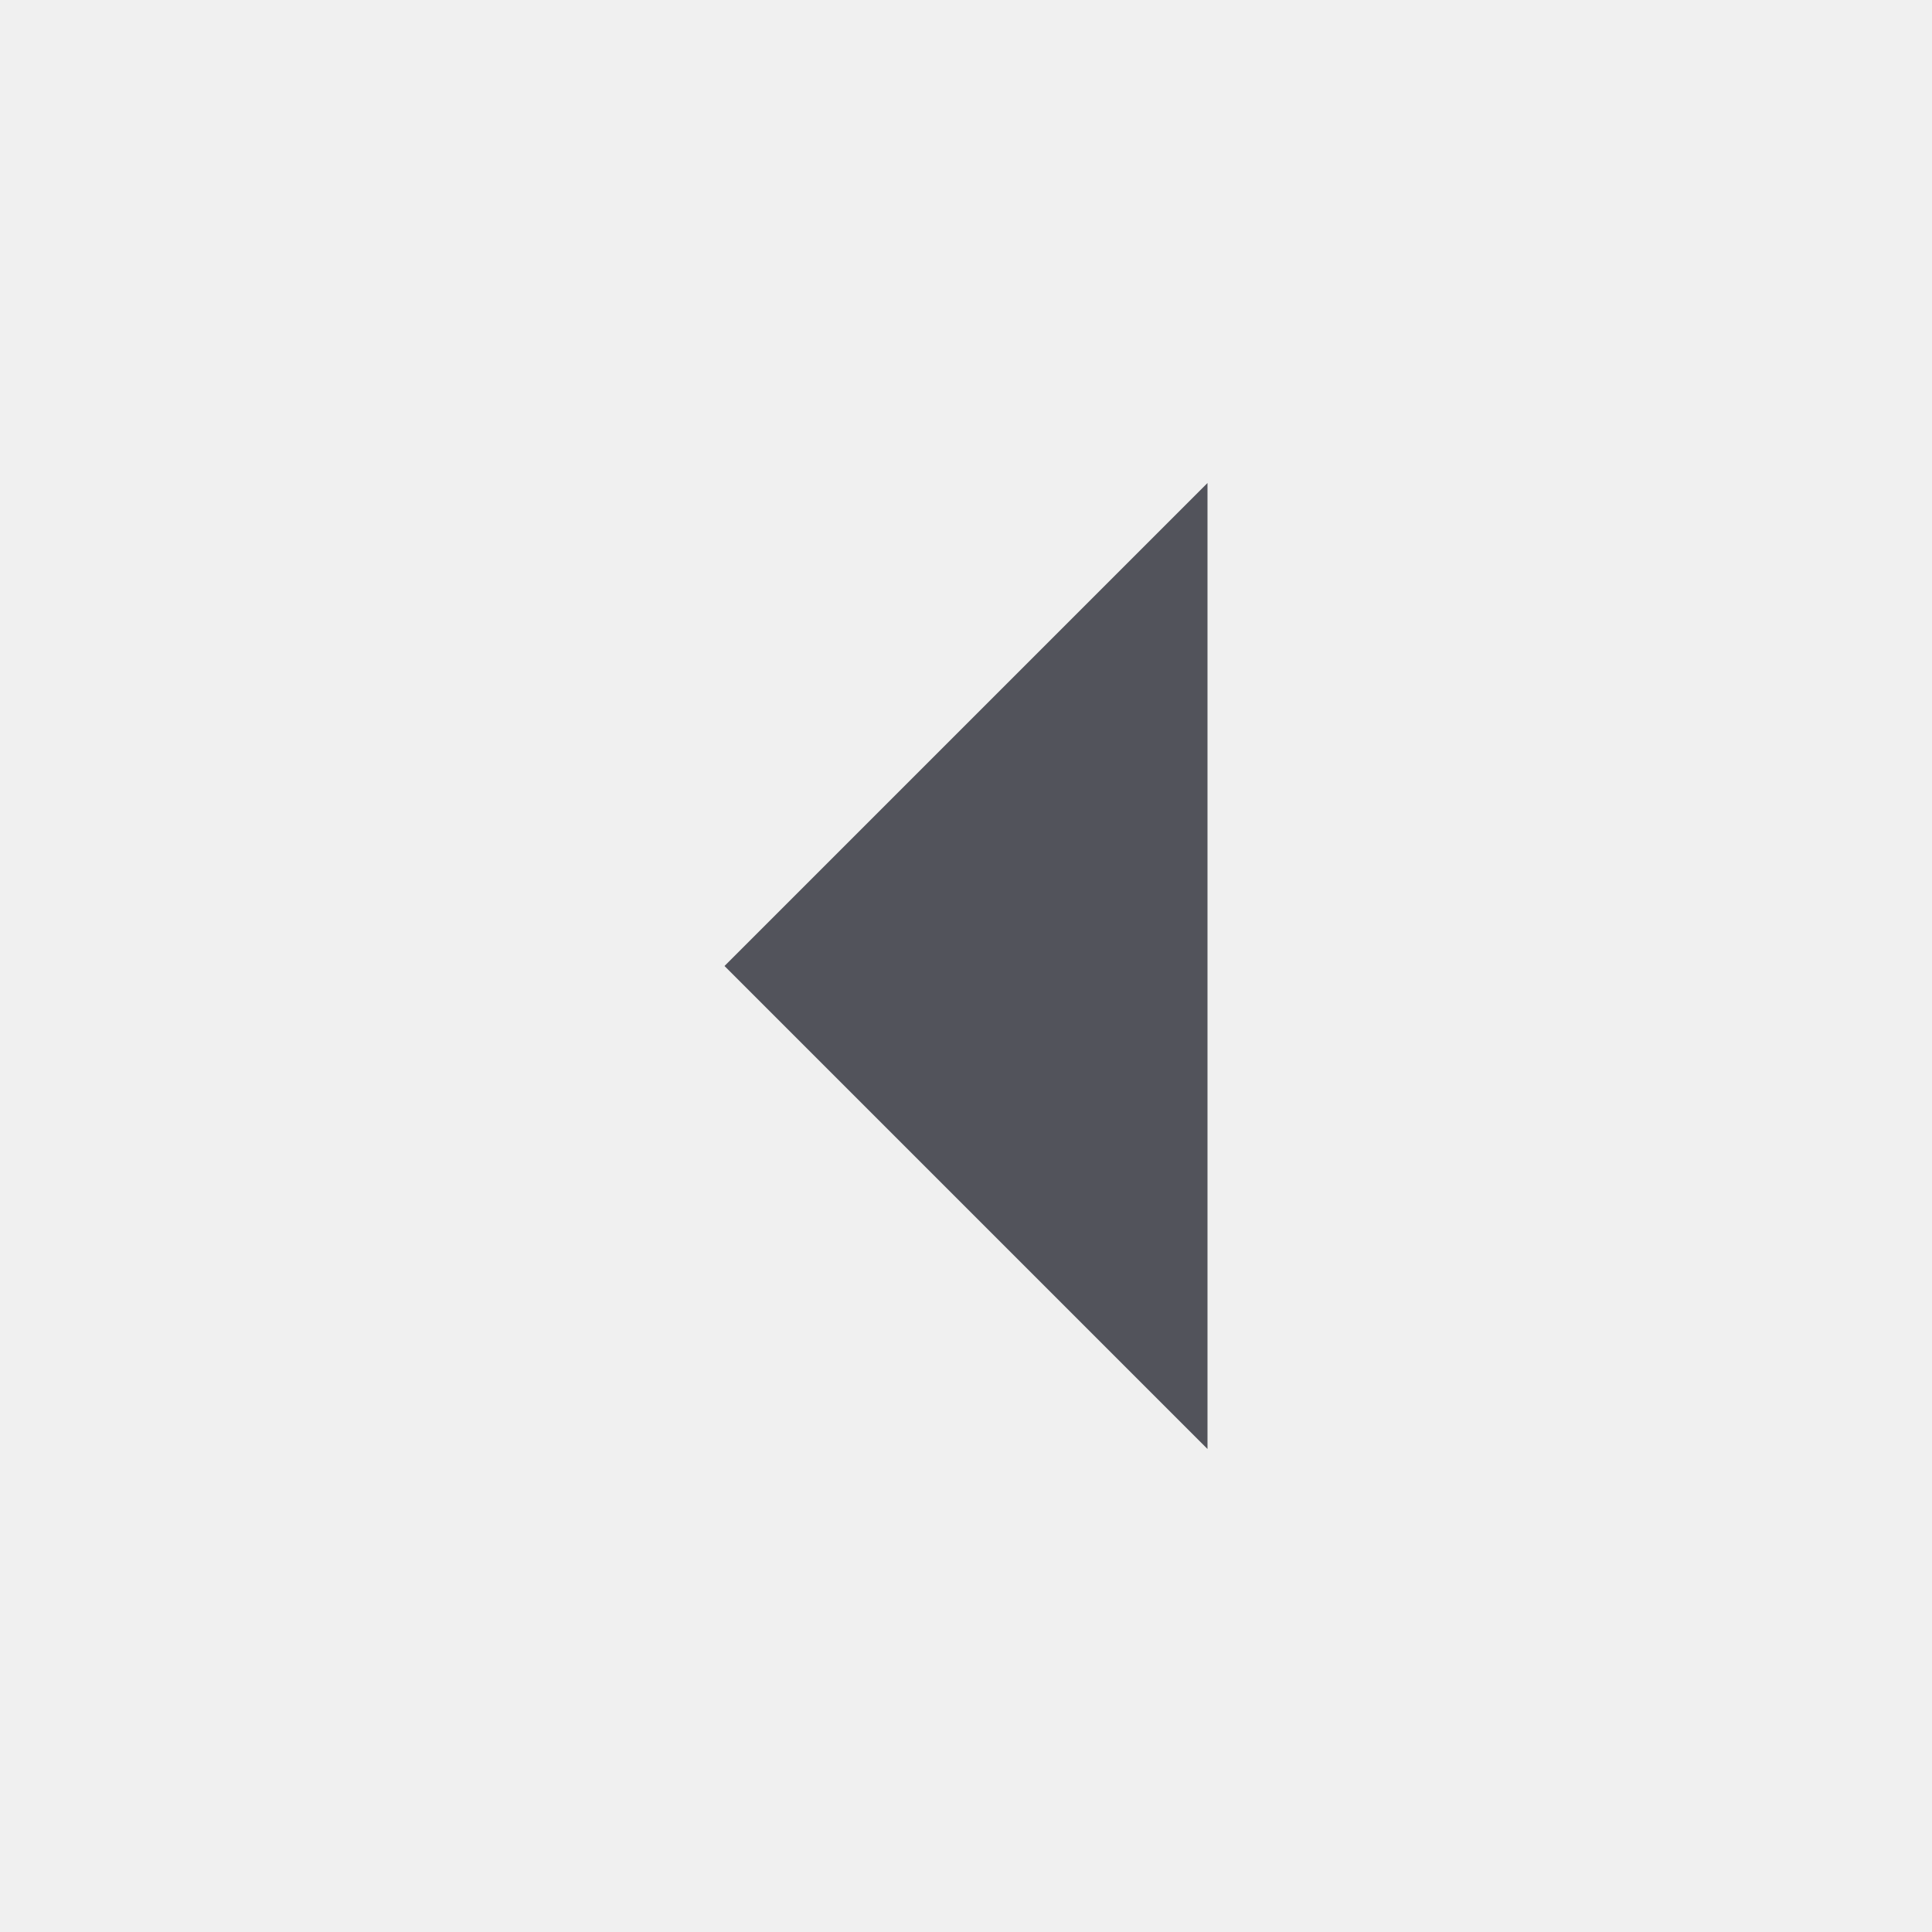
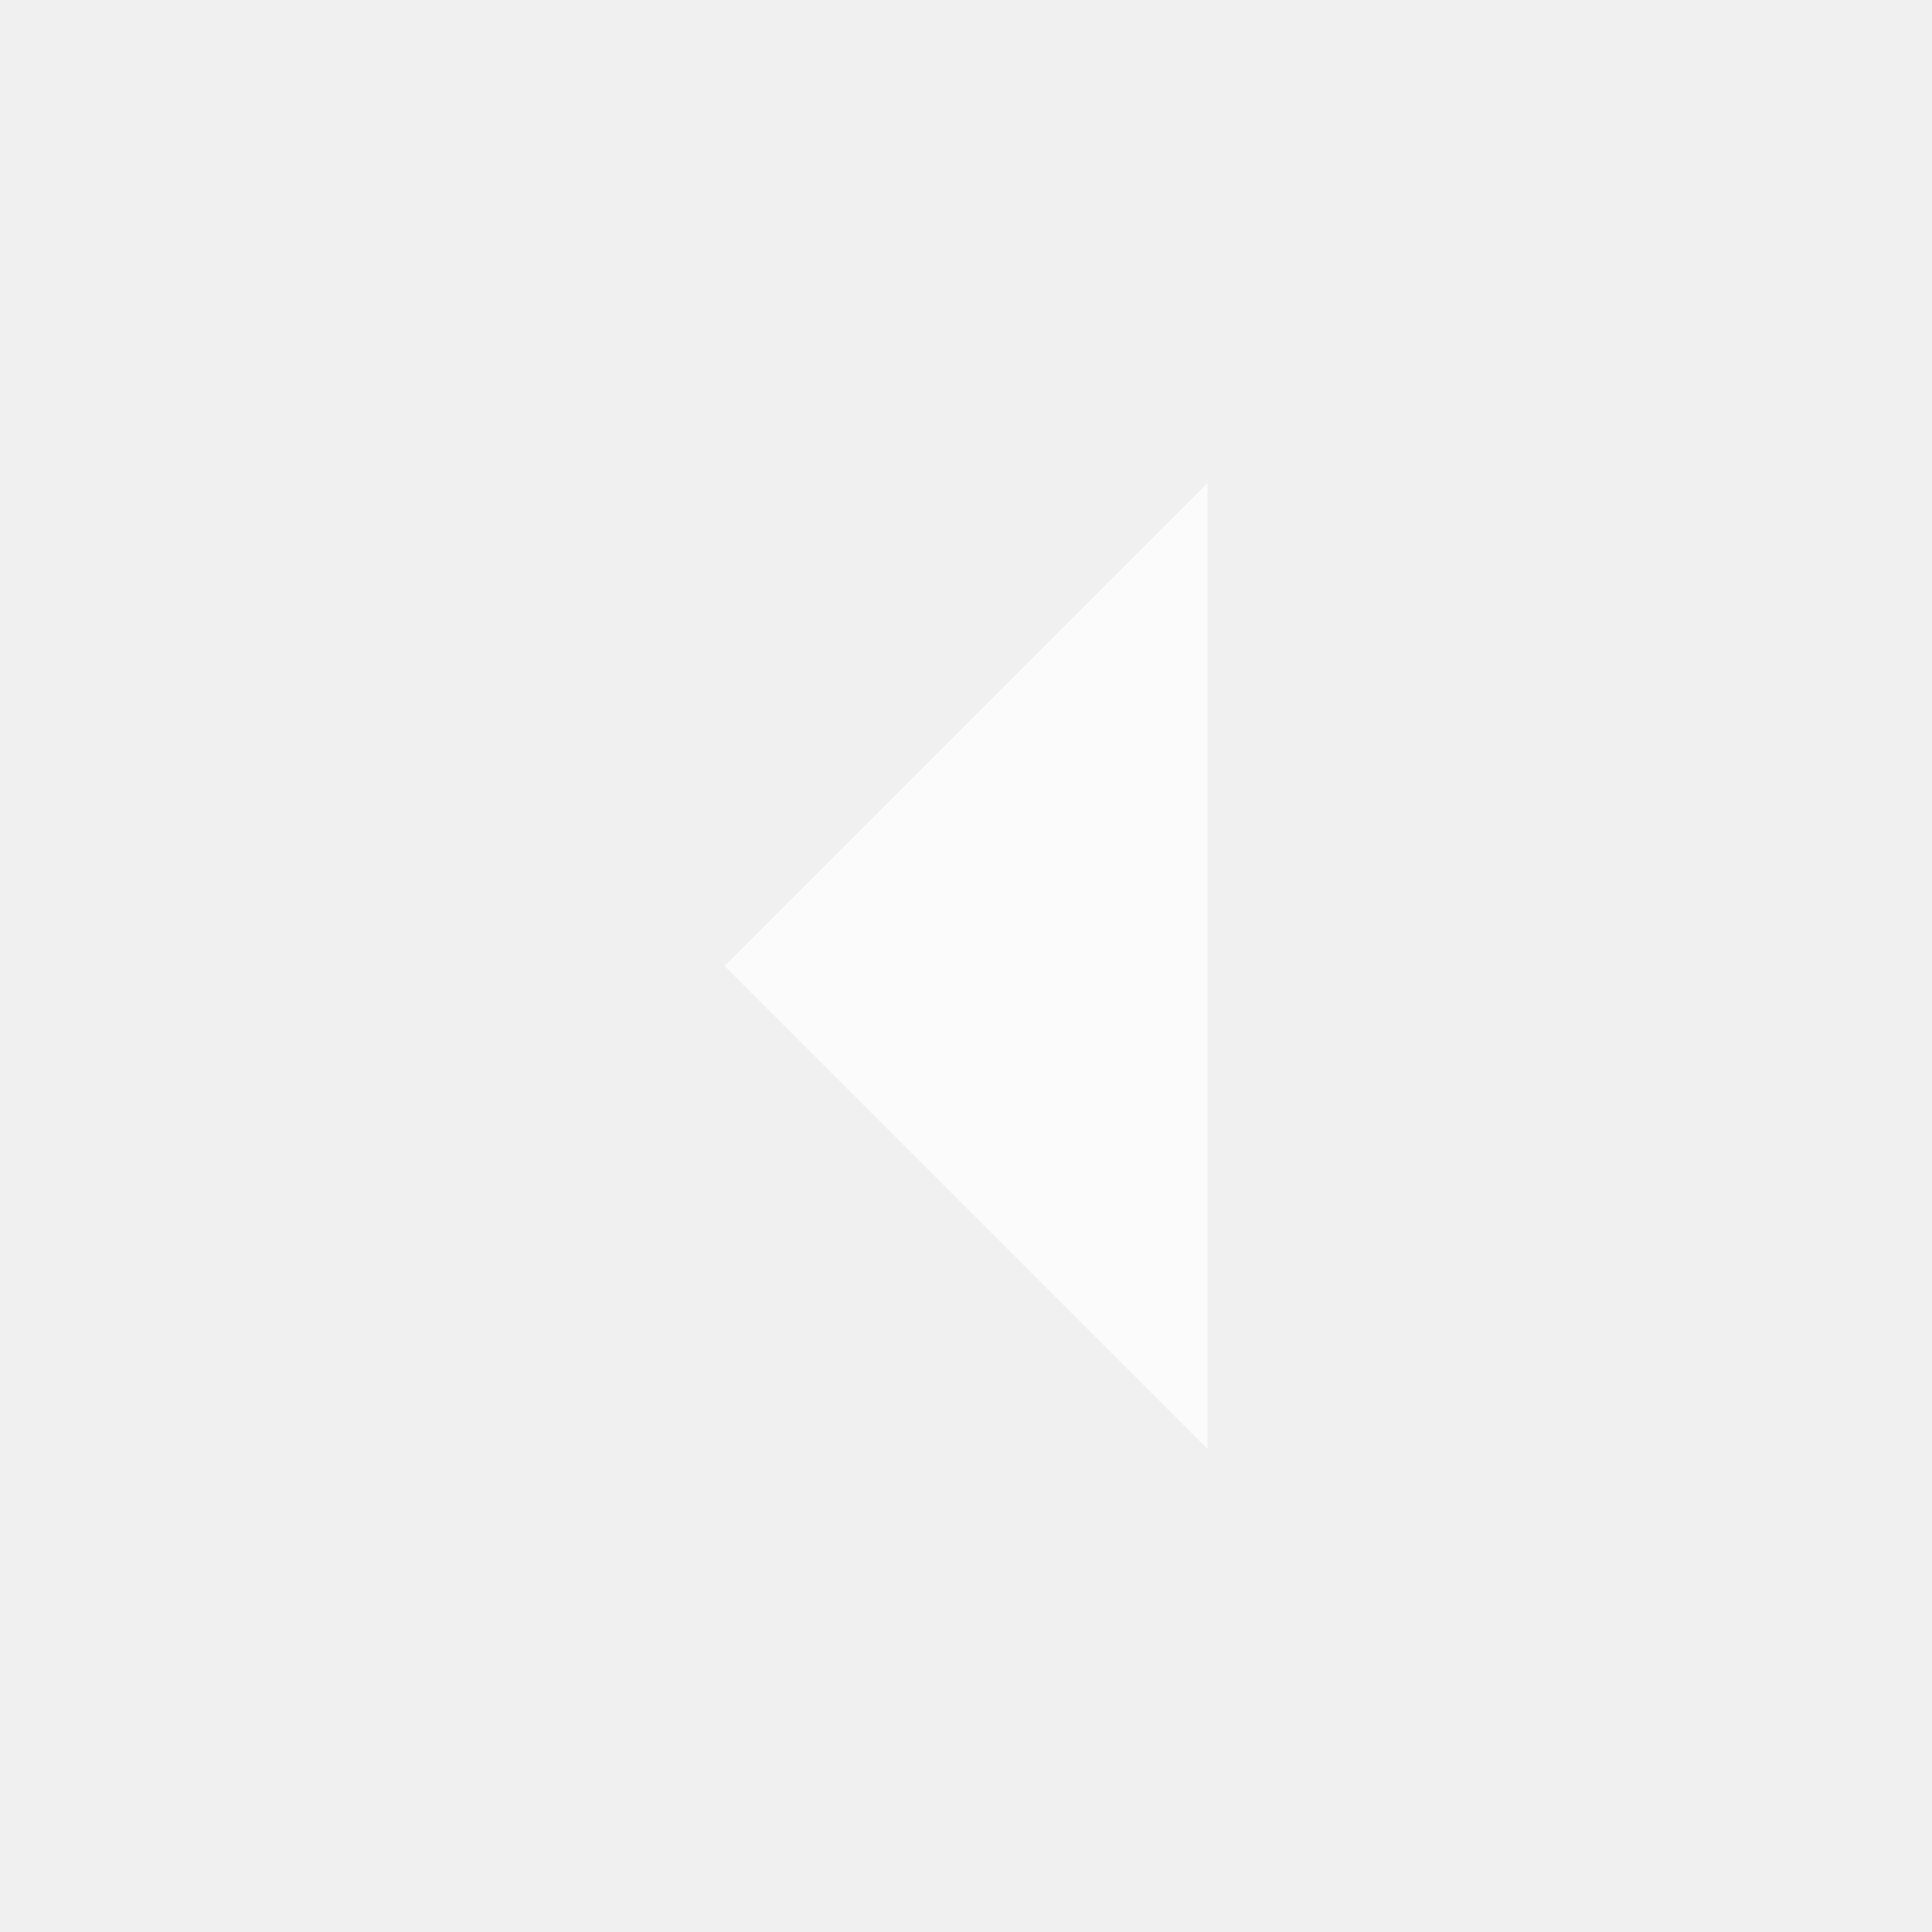
<svg xmlns="http://www.w3.org/2000/svg" width="16" height="16" id="svg2" version="1.1">
  <defs id="defs4" />
  <g id="layer1" transform="translate(0,-1036.362)">
    <g id="g3034">
      <rect transform="scale(-1,1)" style="color:#bebebe;fill:none;stroke:none;stroke-width:1;marker:none;visibility:visible;display:inline;overflow:visible;enable-background:new" id="rect10837-5-8-1" y="1036.362" x="-16" height="16" width="16" />
    </g>
-     <path style="opacity:0.75;fill:#1e1f29;fill-opacity:1;fill-rule:evenodd;stroke:none;stroke-width:1px;stroke-linecap:butt;stroke-linejoin:miter;stroke-opacity:1" d="m 6,1044.362 4,-4 0,8 z" id="path4137" />
+     <path style="opacity:0.75;fill:#ffffff;fill-opacity:1;fill-rule:evenodd;stroke:none;stroke-width:1px;stroke-linecap:butt;stroke-linejoin:miter;stroke-opacity:1" d="m 6,1044.362 4,-4 0,8 z" id="path4137" />
  </g>
</svg>
